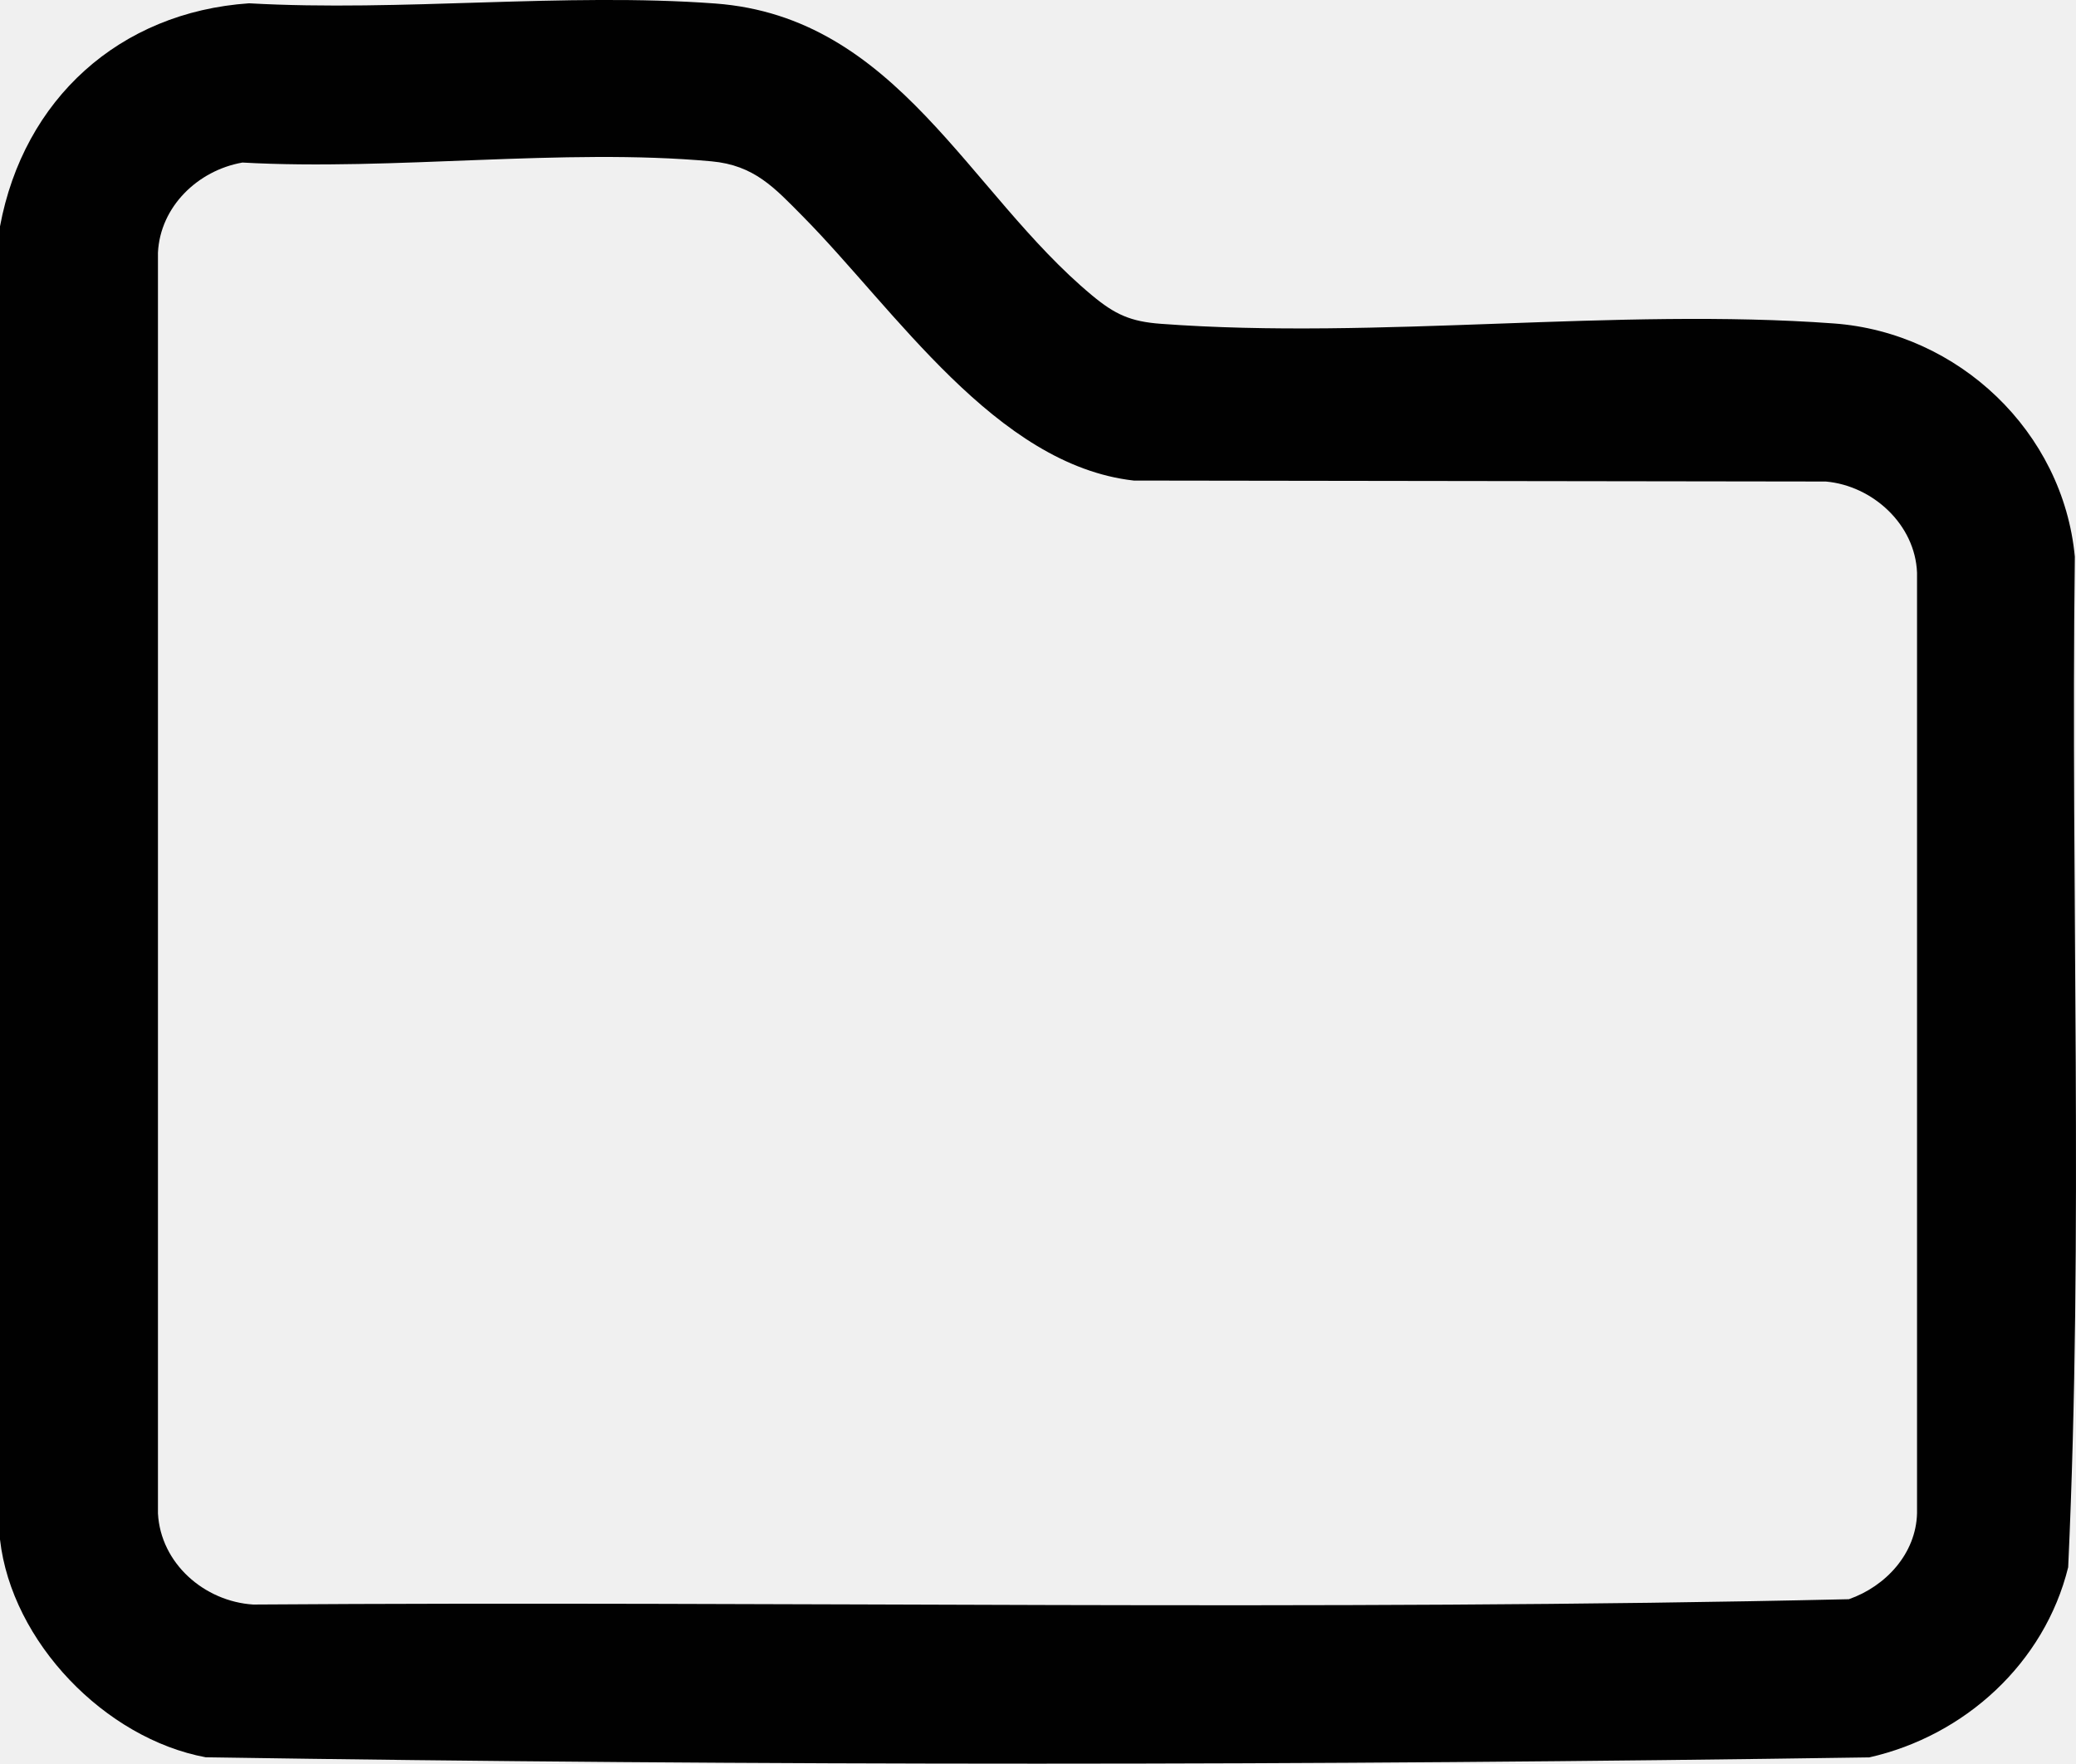
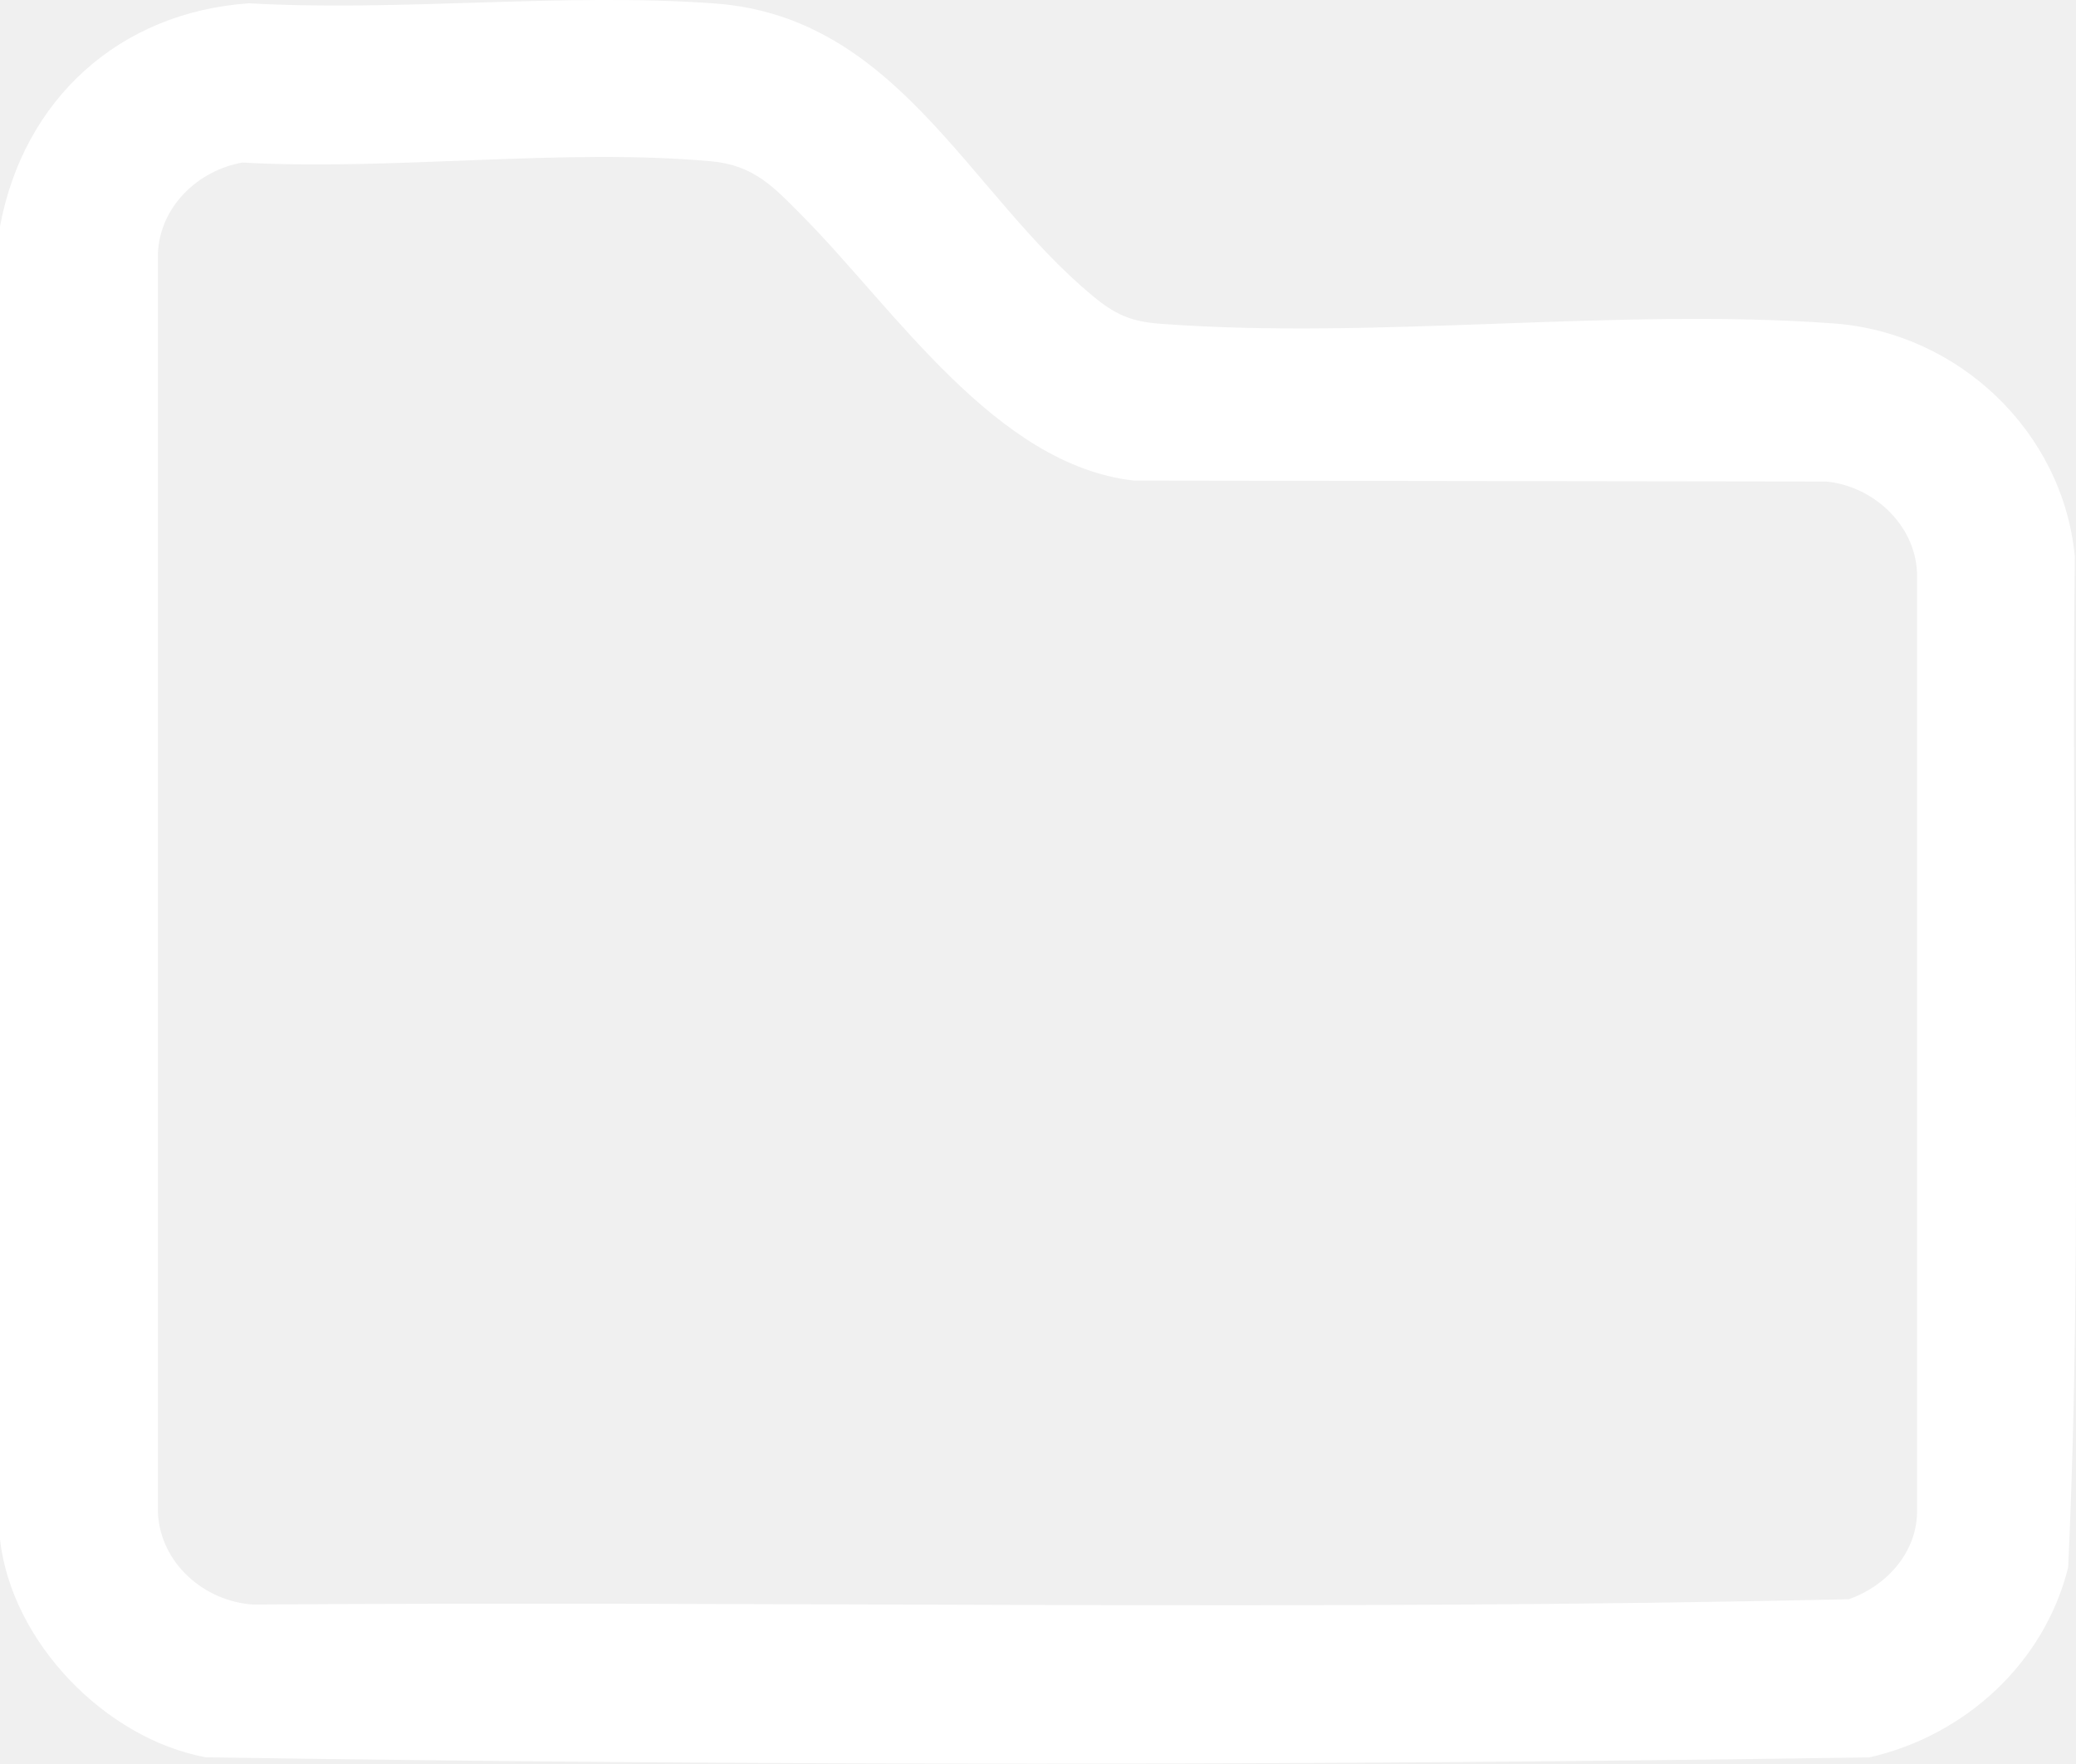
<svg xmlns="http://www.w3.org/2000/svg" id="Layer_1" viewBox="0 0 409.02 347.44">
  <defs>
-     <style>.cls-1{fill:#010101;}</style>
+     <style>.cls-1{fill:#fff;}</style>
  </defs>
  <path class="cls-1" d="M0,303.29V44.6C4.66,19.56,23.49,2.41,49.07.65c29.95,1.69,62.16-2.15,91.84.04,35.89,2.65,49.84,37.23,74.25,57.5,4.53,3.77,7.59,5.16,13.56,5.6,42.76,3.18,89.82-3.22,132.61-.07,24.55,1.81,45.15,21.34,47.46,45.95-.83,66.3,1.74,132.98-1.31,199.07-4.66,18.9-20.38,33.22-39.19,37.46-109.07,1.63-218.7,1.67-327.76-.02-19.79-3.68-38.24-22.69-40.53-42.91v.02ZM47.72,32.03c-8.74,1.55-16.15,8.67-16.6,17.73v248.37c.53,9.87,9.16,17.35,18.76,17.96,104.75-.74,209.83,1.35,314.39-1.05,7.23-2.52,13.23-8.96,13.43-16.92V112.83c-.36-9.52-8.75-17.15-17.96-17.97l-136.35-.19c-27.16-3.06-47.07-33.72-65.27-52.1-5.52-5.57-9.5-10.02-17.95-10.79-29.25-2.67-62.76,1.9-92.44.24h-.01Z" />
</svg>
